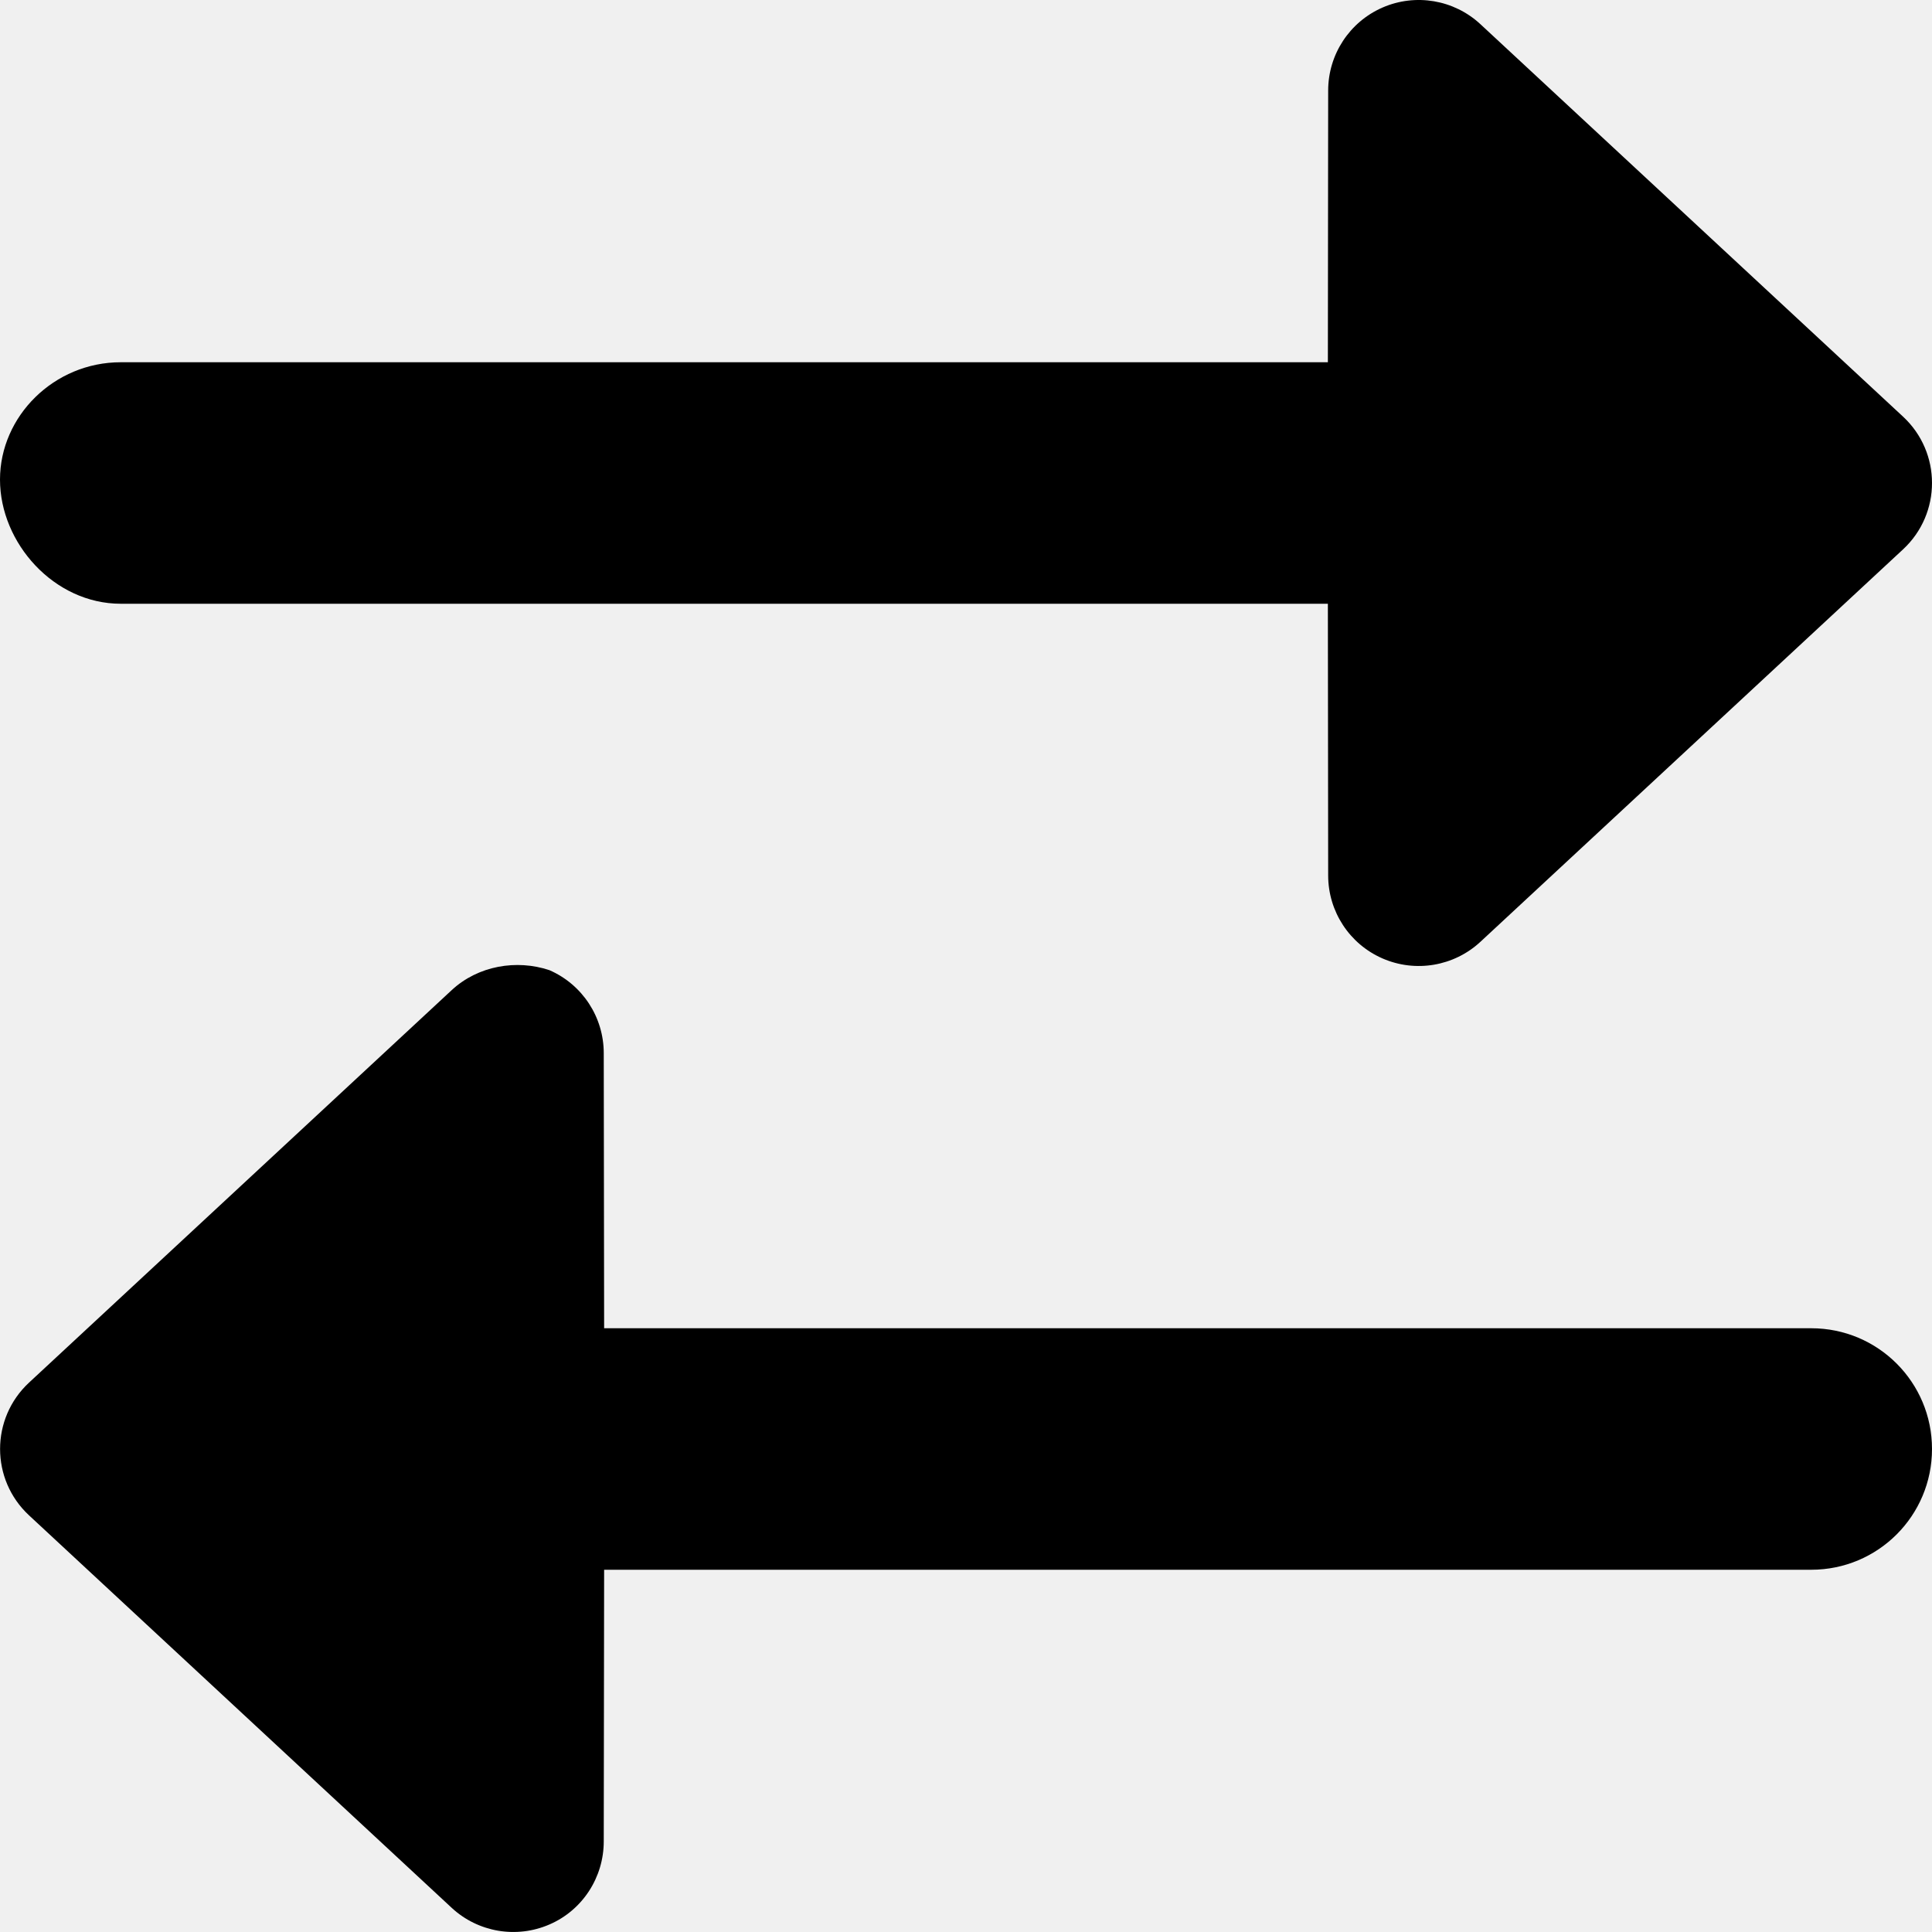
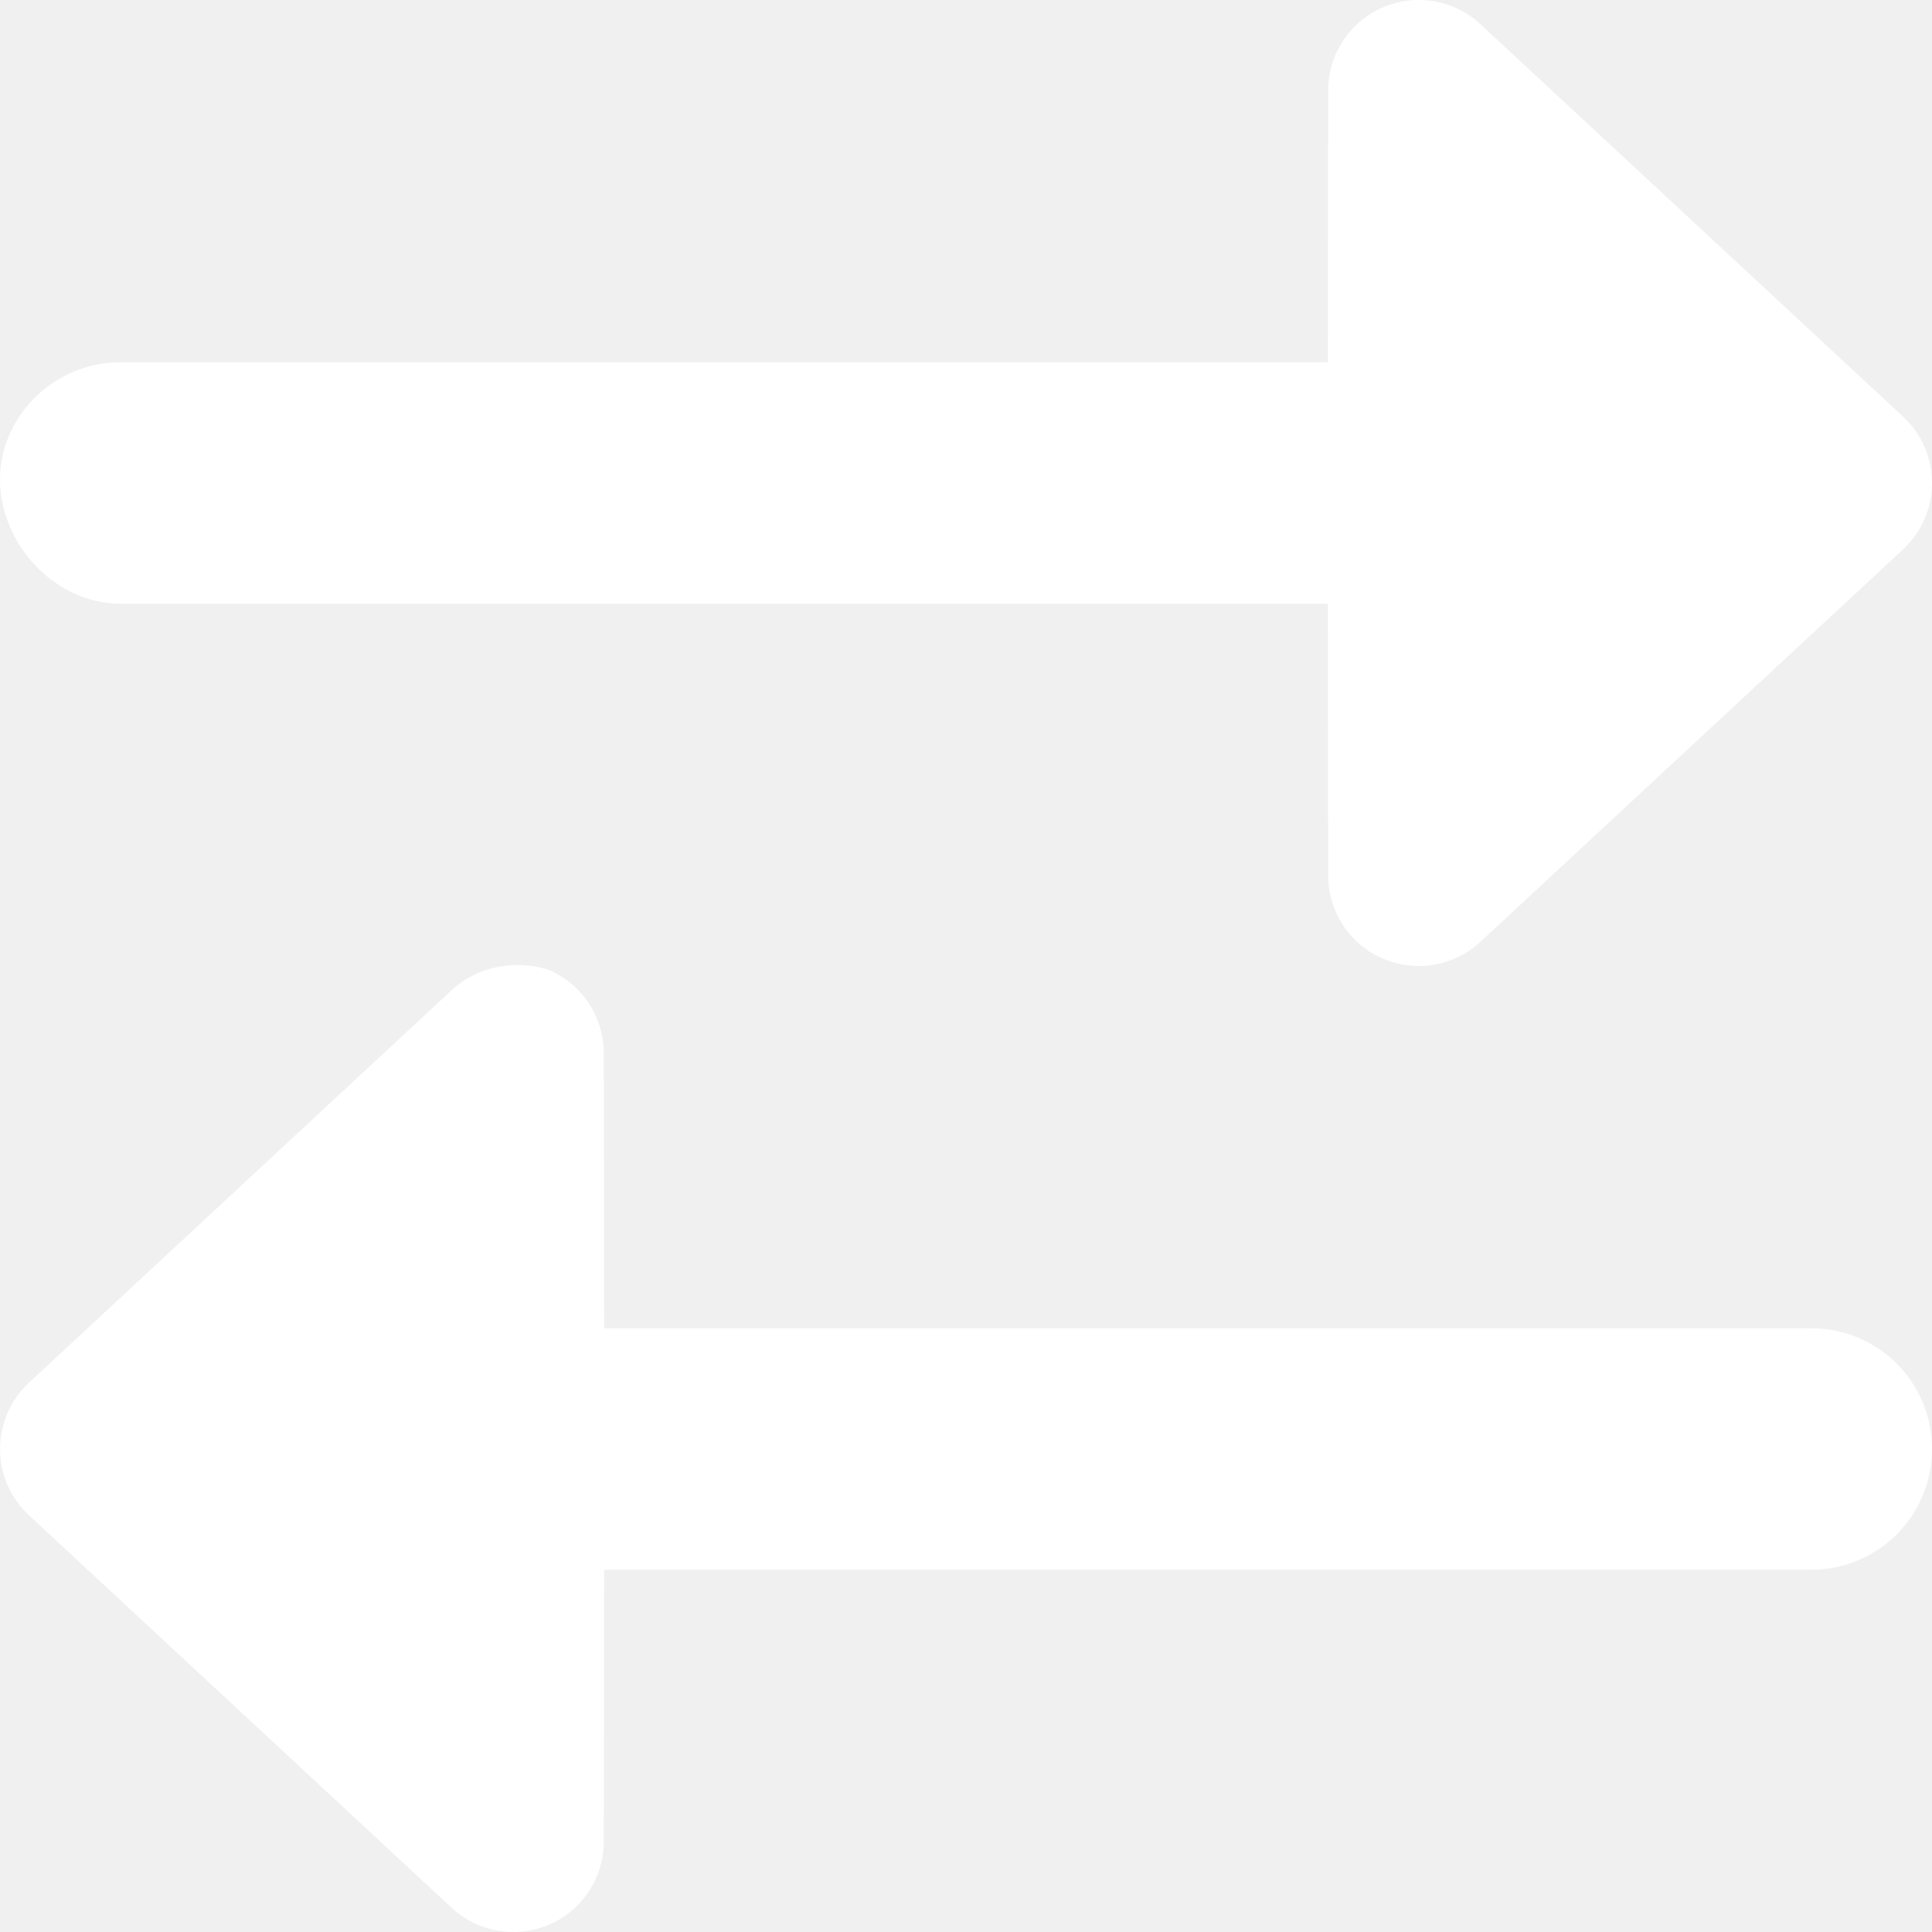
<svg xmlns="http://www.w3.org/2000/svg" viewBox="0 0 512 512">
-   <path d="M32 160h319.9l.079 72c0 9.547 5.652 18.19 14.41 22c8.754 3.812 18.93 2.078 25.93-4.406l112-104c10.24-9.5 10.24-25.69 0-35.19l-112-104c-6.992-6.484-17.17-8.217-25.93-4.408c-8.758 3.816-14.41 12.46-14.41 22L351.9 96H32C14.31 96 0 110.3 0 127.1S14.31 160 32 160zM480 352H160.1L160 279.1c0-9.547-5.652-18.19-14.41-22C136.9 254.2 126.7 255.9 119.7 262.4l-112 104c-10.24 9.5-10.24 25.69 0 35.19l112 104c6.992 6.484 17.17 8.219 25.93 4.406C154.4 506.2 160 497.5 160 488L160.1 416H480c17.69 0 32-14.31 32-32S497.7 352 480 352z" />
+   <path fill="white" d="M32 160h319.9l.079 72c0 9.547 5.652 18.19 14.41 22c8.754 3.812 18.93 2.078 25.93-4.406l112-104c10.24-9.5 10.24-25.69 0-35.19l-112-104c-6.992-6.484-17.17-8.217-25.93-4.408c-8.758 3.816-14.41 12.46-14.41 22L351.9 96H32C14.31 96 0 110.3 0 127.1S14.31 160 32 160zM480 352H160.1L160 279.1c0-9.547-5.652-18.19-14.41-22C136.9 254.2 126.7 255.9 119.7 262.4l-112 104c-10.24 9.5-10.24 25.69 0 35.19l112 104c6.992 6.484 17.17 8.219 25.93 4.406C154.4 506.2 160 497.5 160 488L160.1 416H480c17.69 0 32-14.31 32-32S497.7 352 480 352z" />
</svg>
